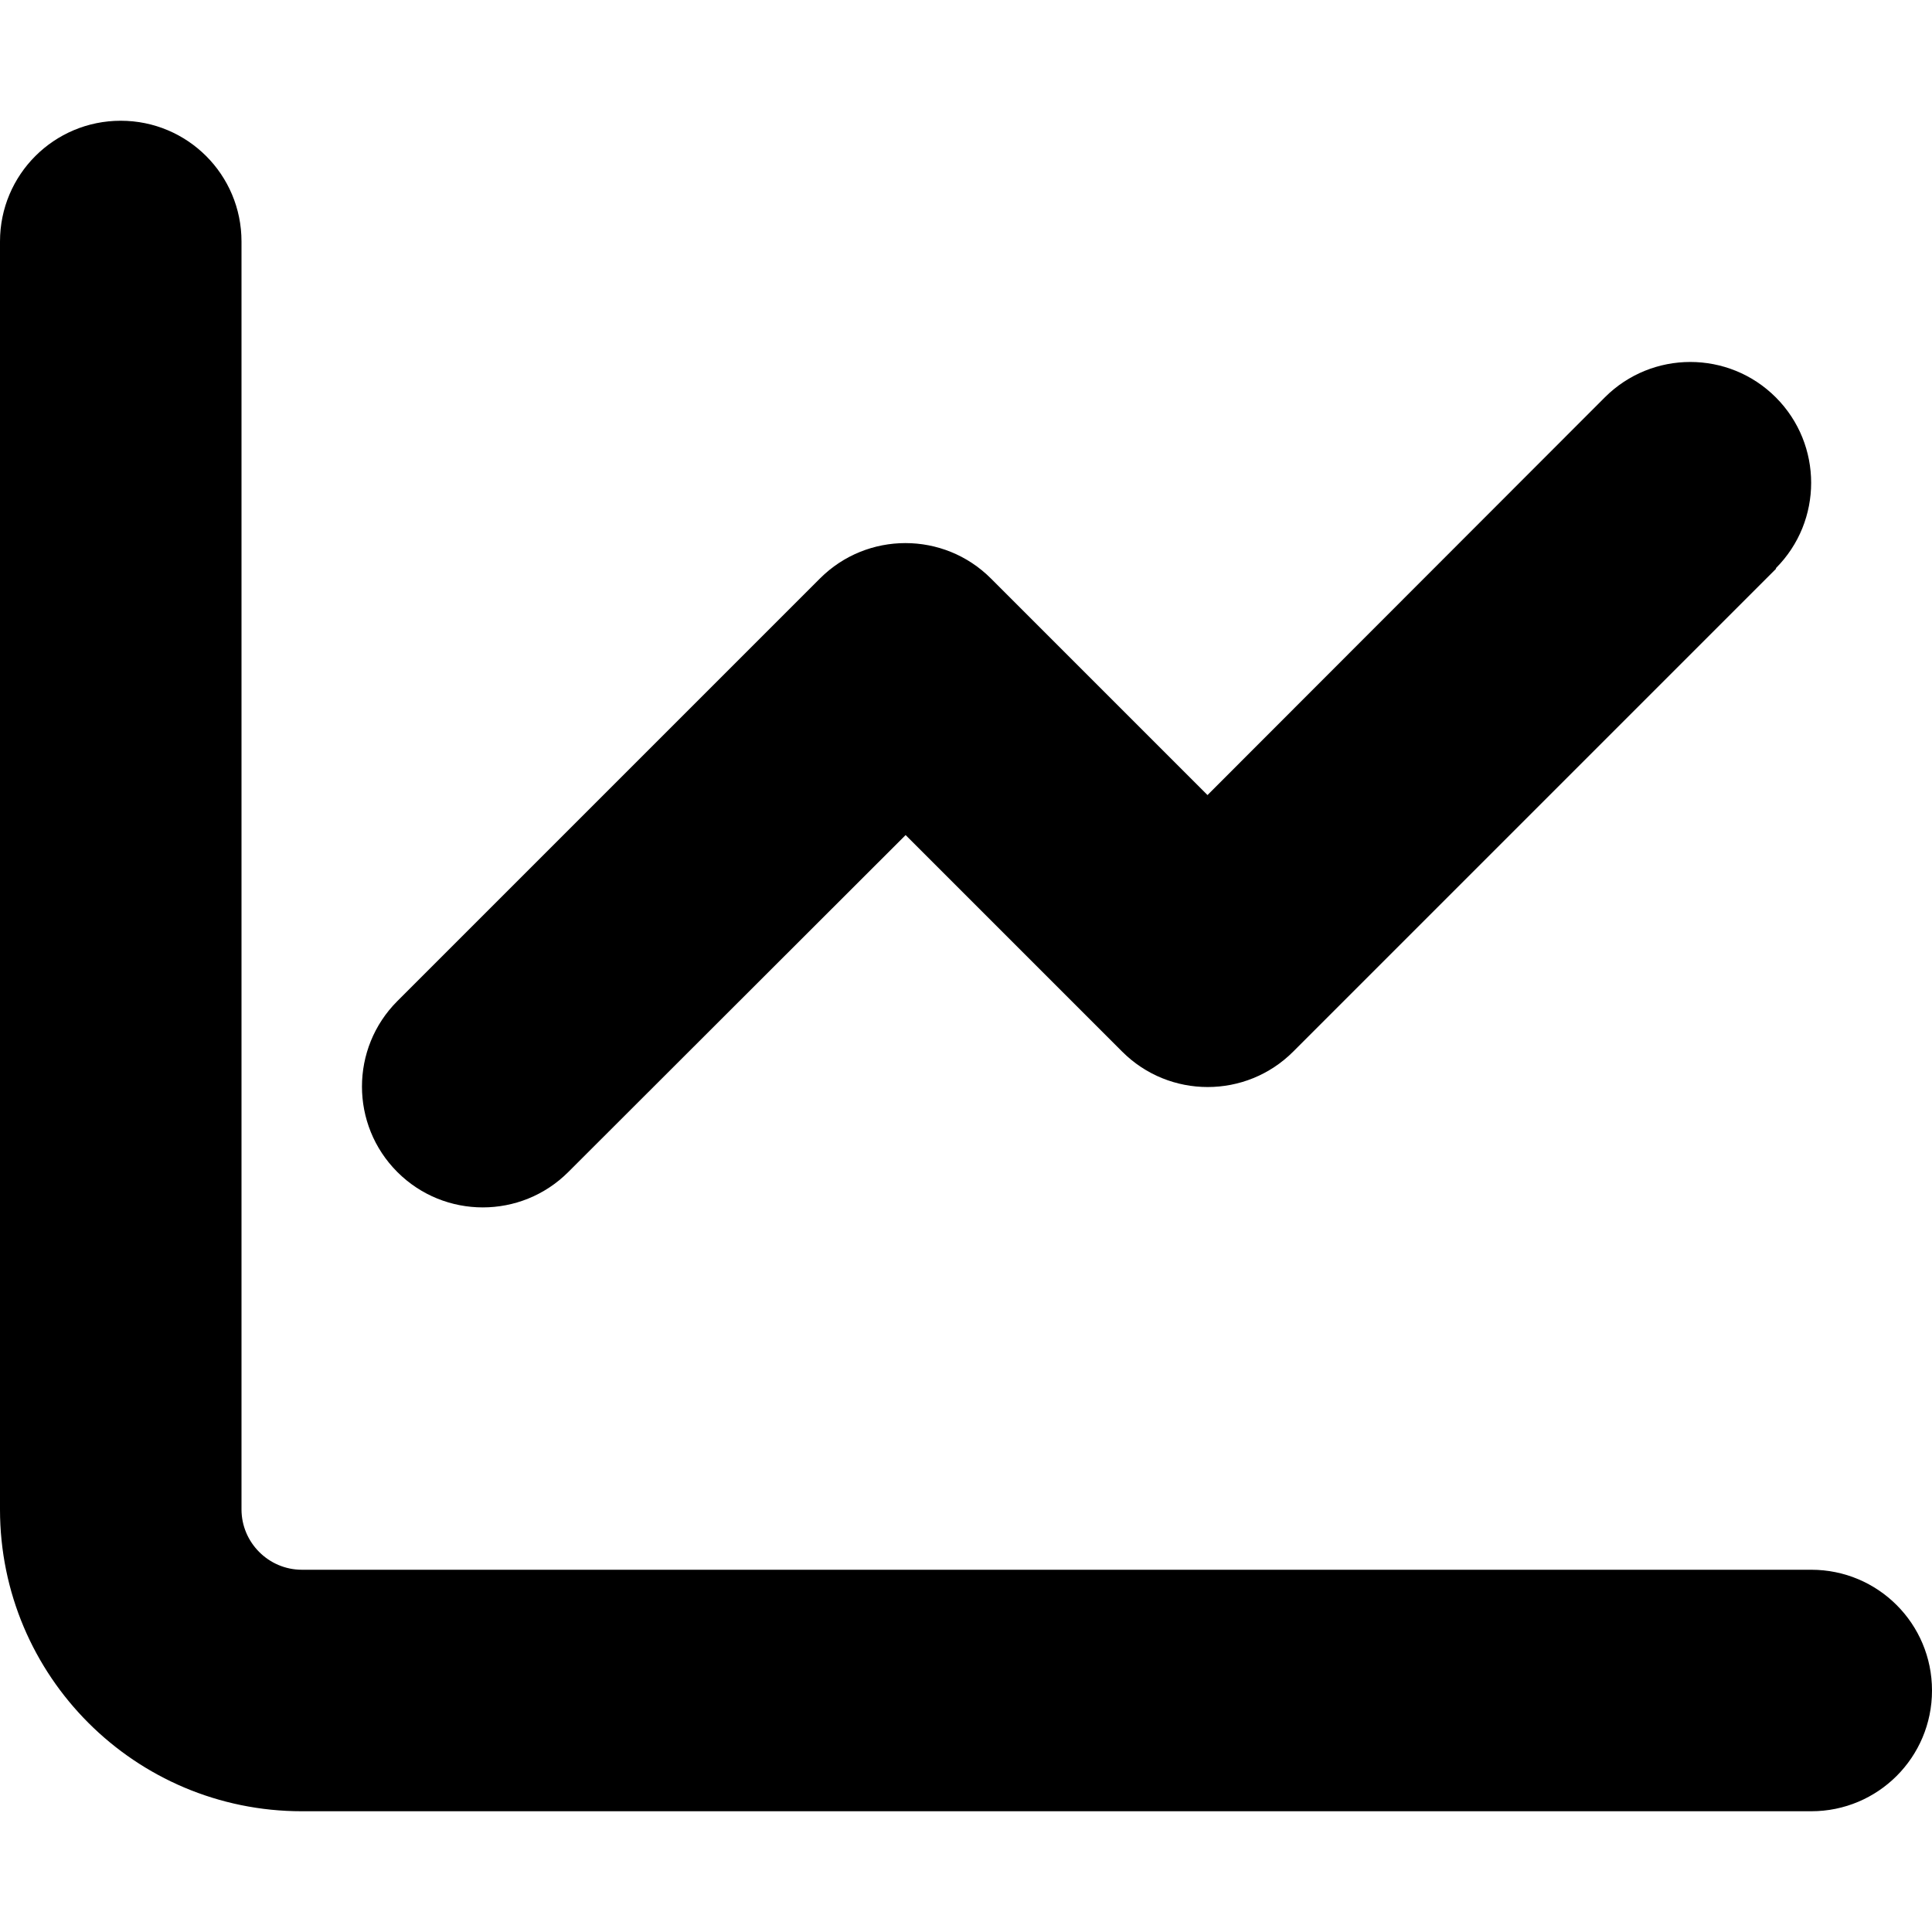
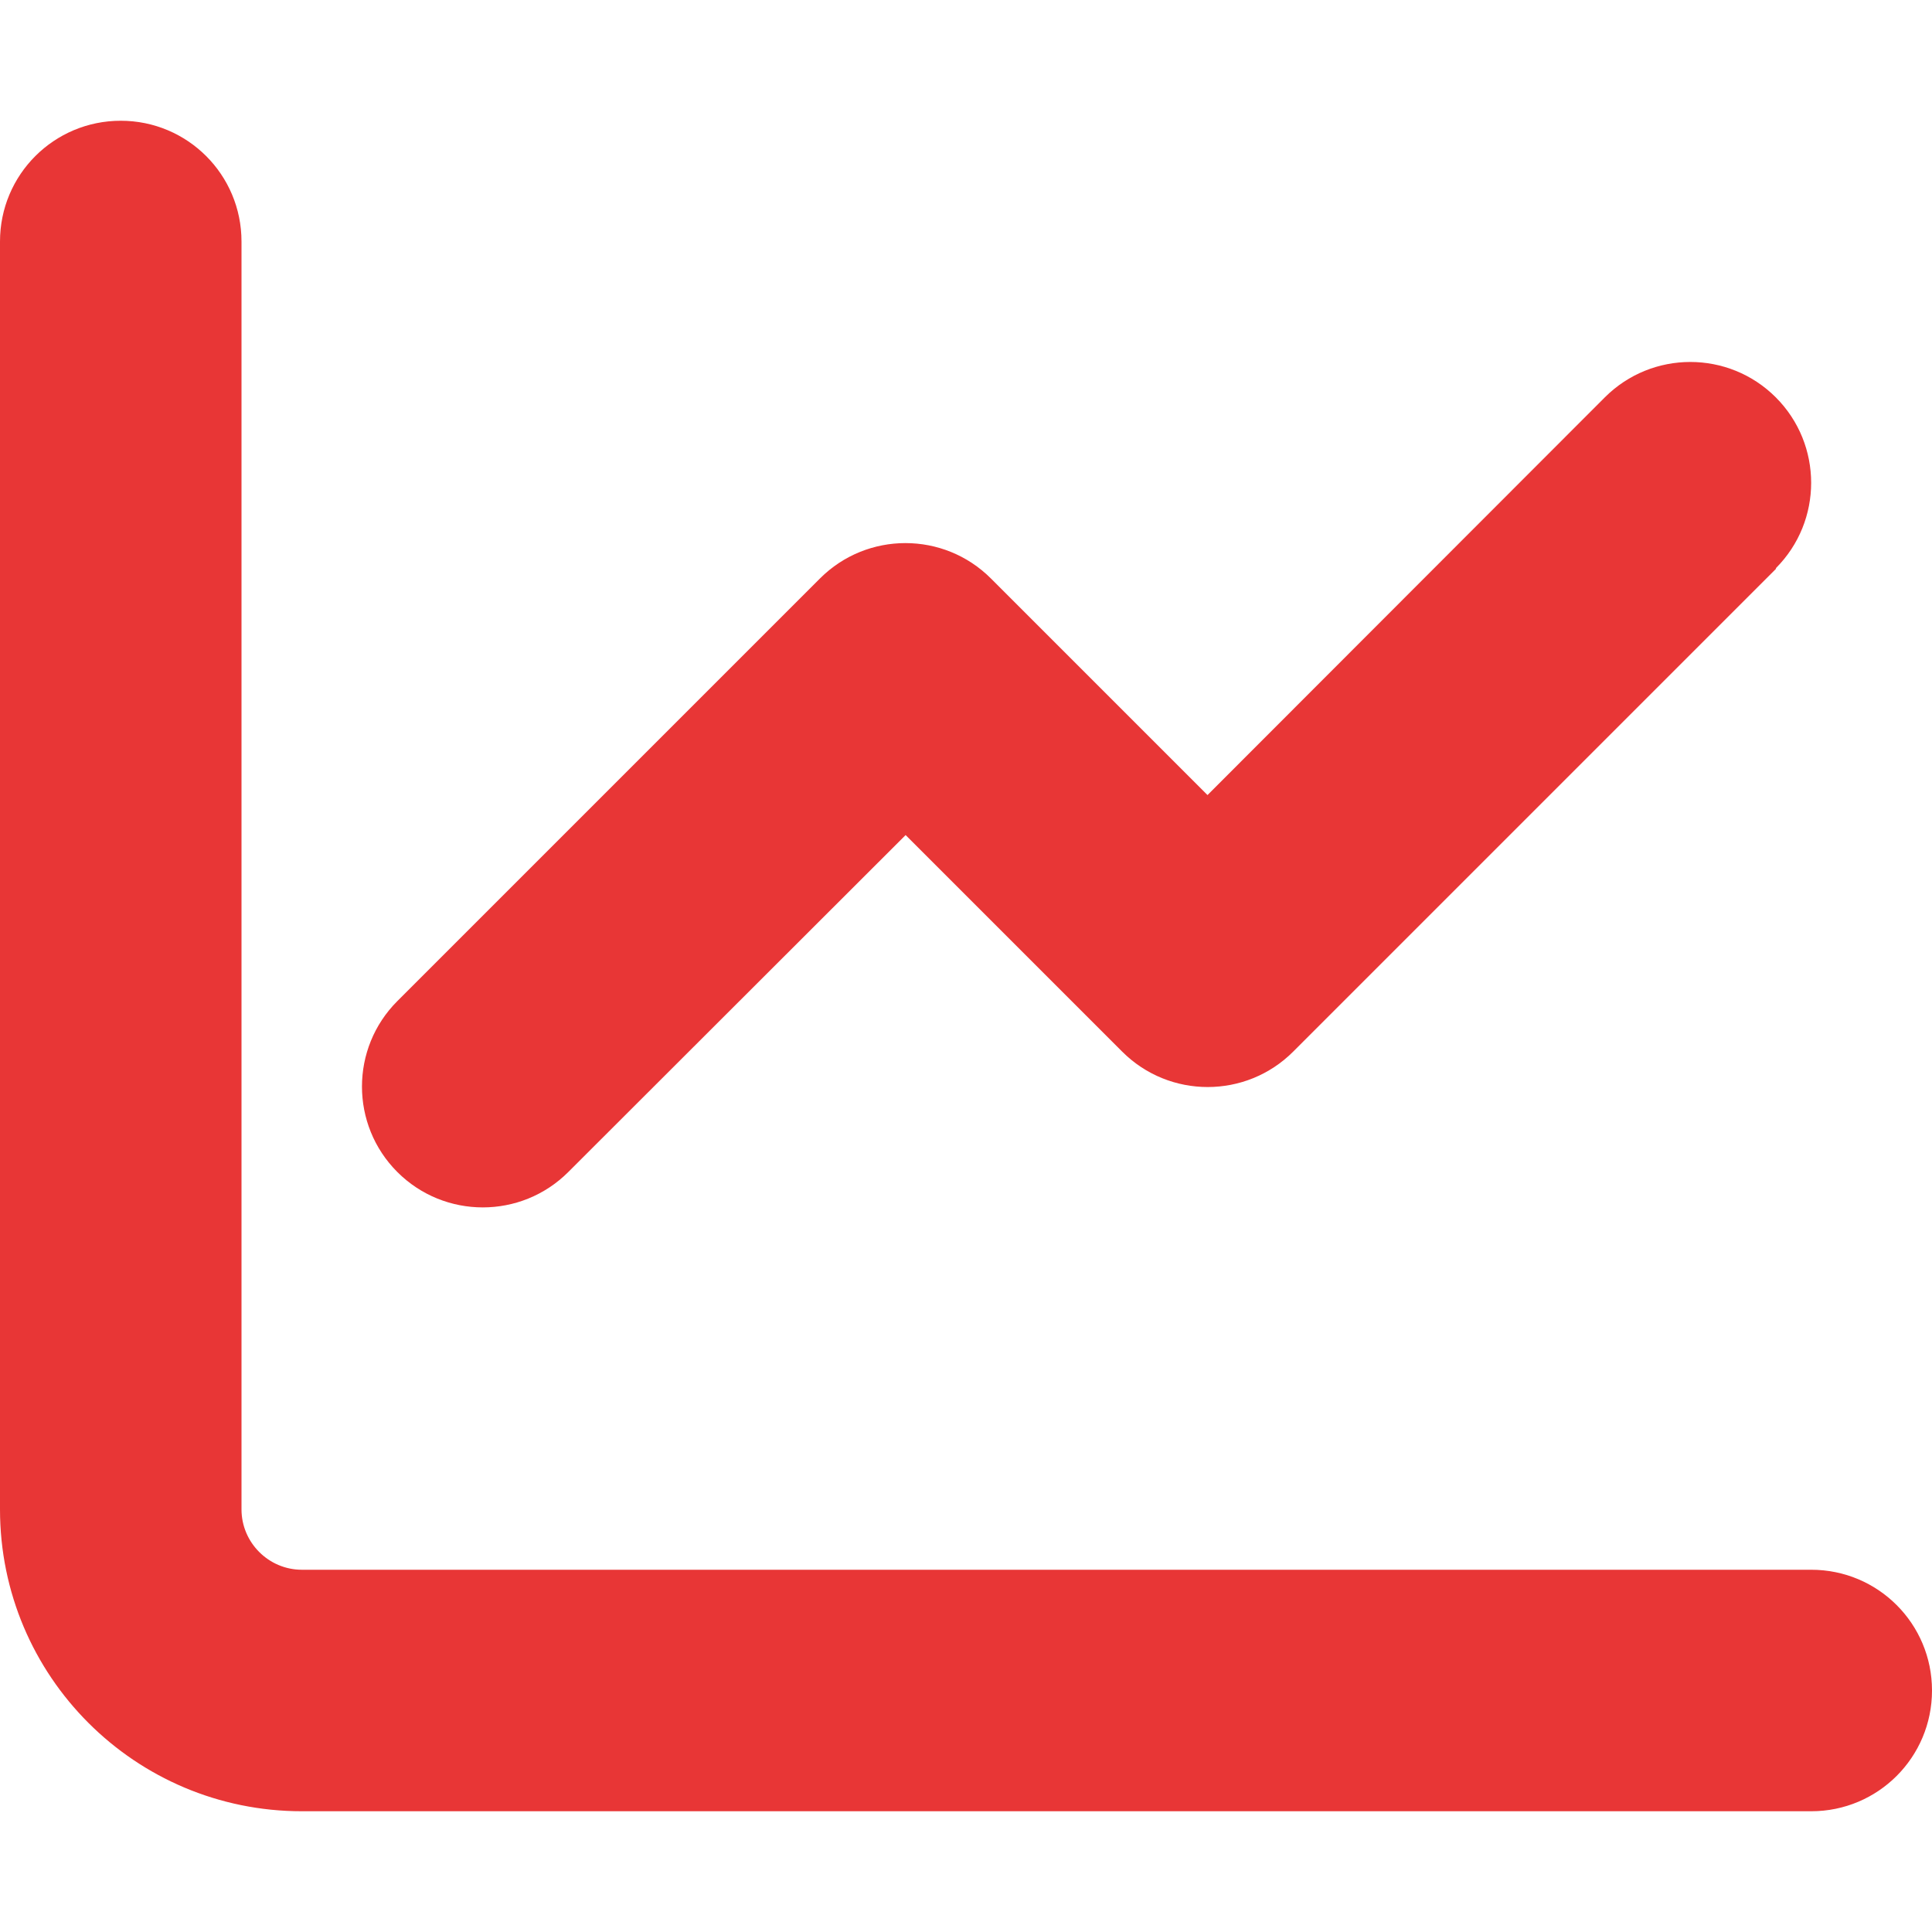
<svg xmlns="http://www.w3.org/2000/svg" viewBox="0 0 512 512">
-   <path d="M64 64c0-17.7-14.3-32-32-32S0 46.3 0 64V400c0 44.2 35.8 80 80 80H480c17.7 0 32-14.3 32-32s-14.3-32-32-32H80c-8.8 0-16-7.2-16-16V64zm406.6 86.6c12.5-12.5 12.5-32.8 0-45.3s-32.8-12.5-45.3 0L320 210.7l-57.4-57.4c-12.5-12.5-32.8-12.5-45.3 0l-112 112c-12.5 12.5-12.5 32.8 0 45.3s32.8 12.5 45.3 0L240 221.3l57.4 57.4c12.5 12.5 32.8 12.5 45.3 0l128-128z" />
+   <path fill="#e83636" d="M64 64c0-17.7-14.3-32-32-32S0 46.3 0 64V400c0 44.2 35.8 80 80 80H480c17.7 0 32-14.3 32-32s-14.3-32-32-32H80c-8.8 0-16-7.2-16-16V64zm406.6 86.6c12.5-12.5 12.5-32.8 0-45.3s-32.8-12.5-45.3 0L320 210.7l-57.4-57.4c-12.5-12.5-32.8-12.5-45.3 0l-112 112c-12.5 12.5-12.5 32.8 0 45.3s32.8 12.5 45.3 0L240 221.3l57.4 57.4c12.5 12.5 32.8 12.5 45.3 0l128-128z" />
</svg>
